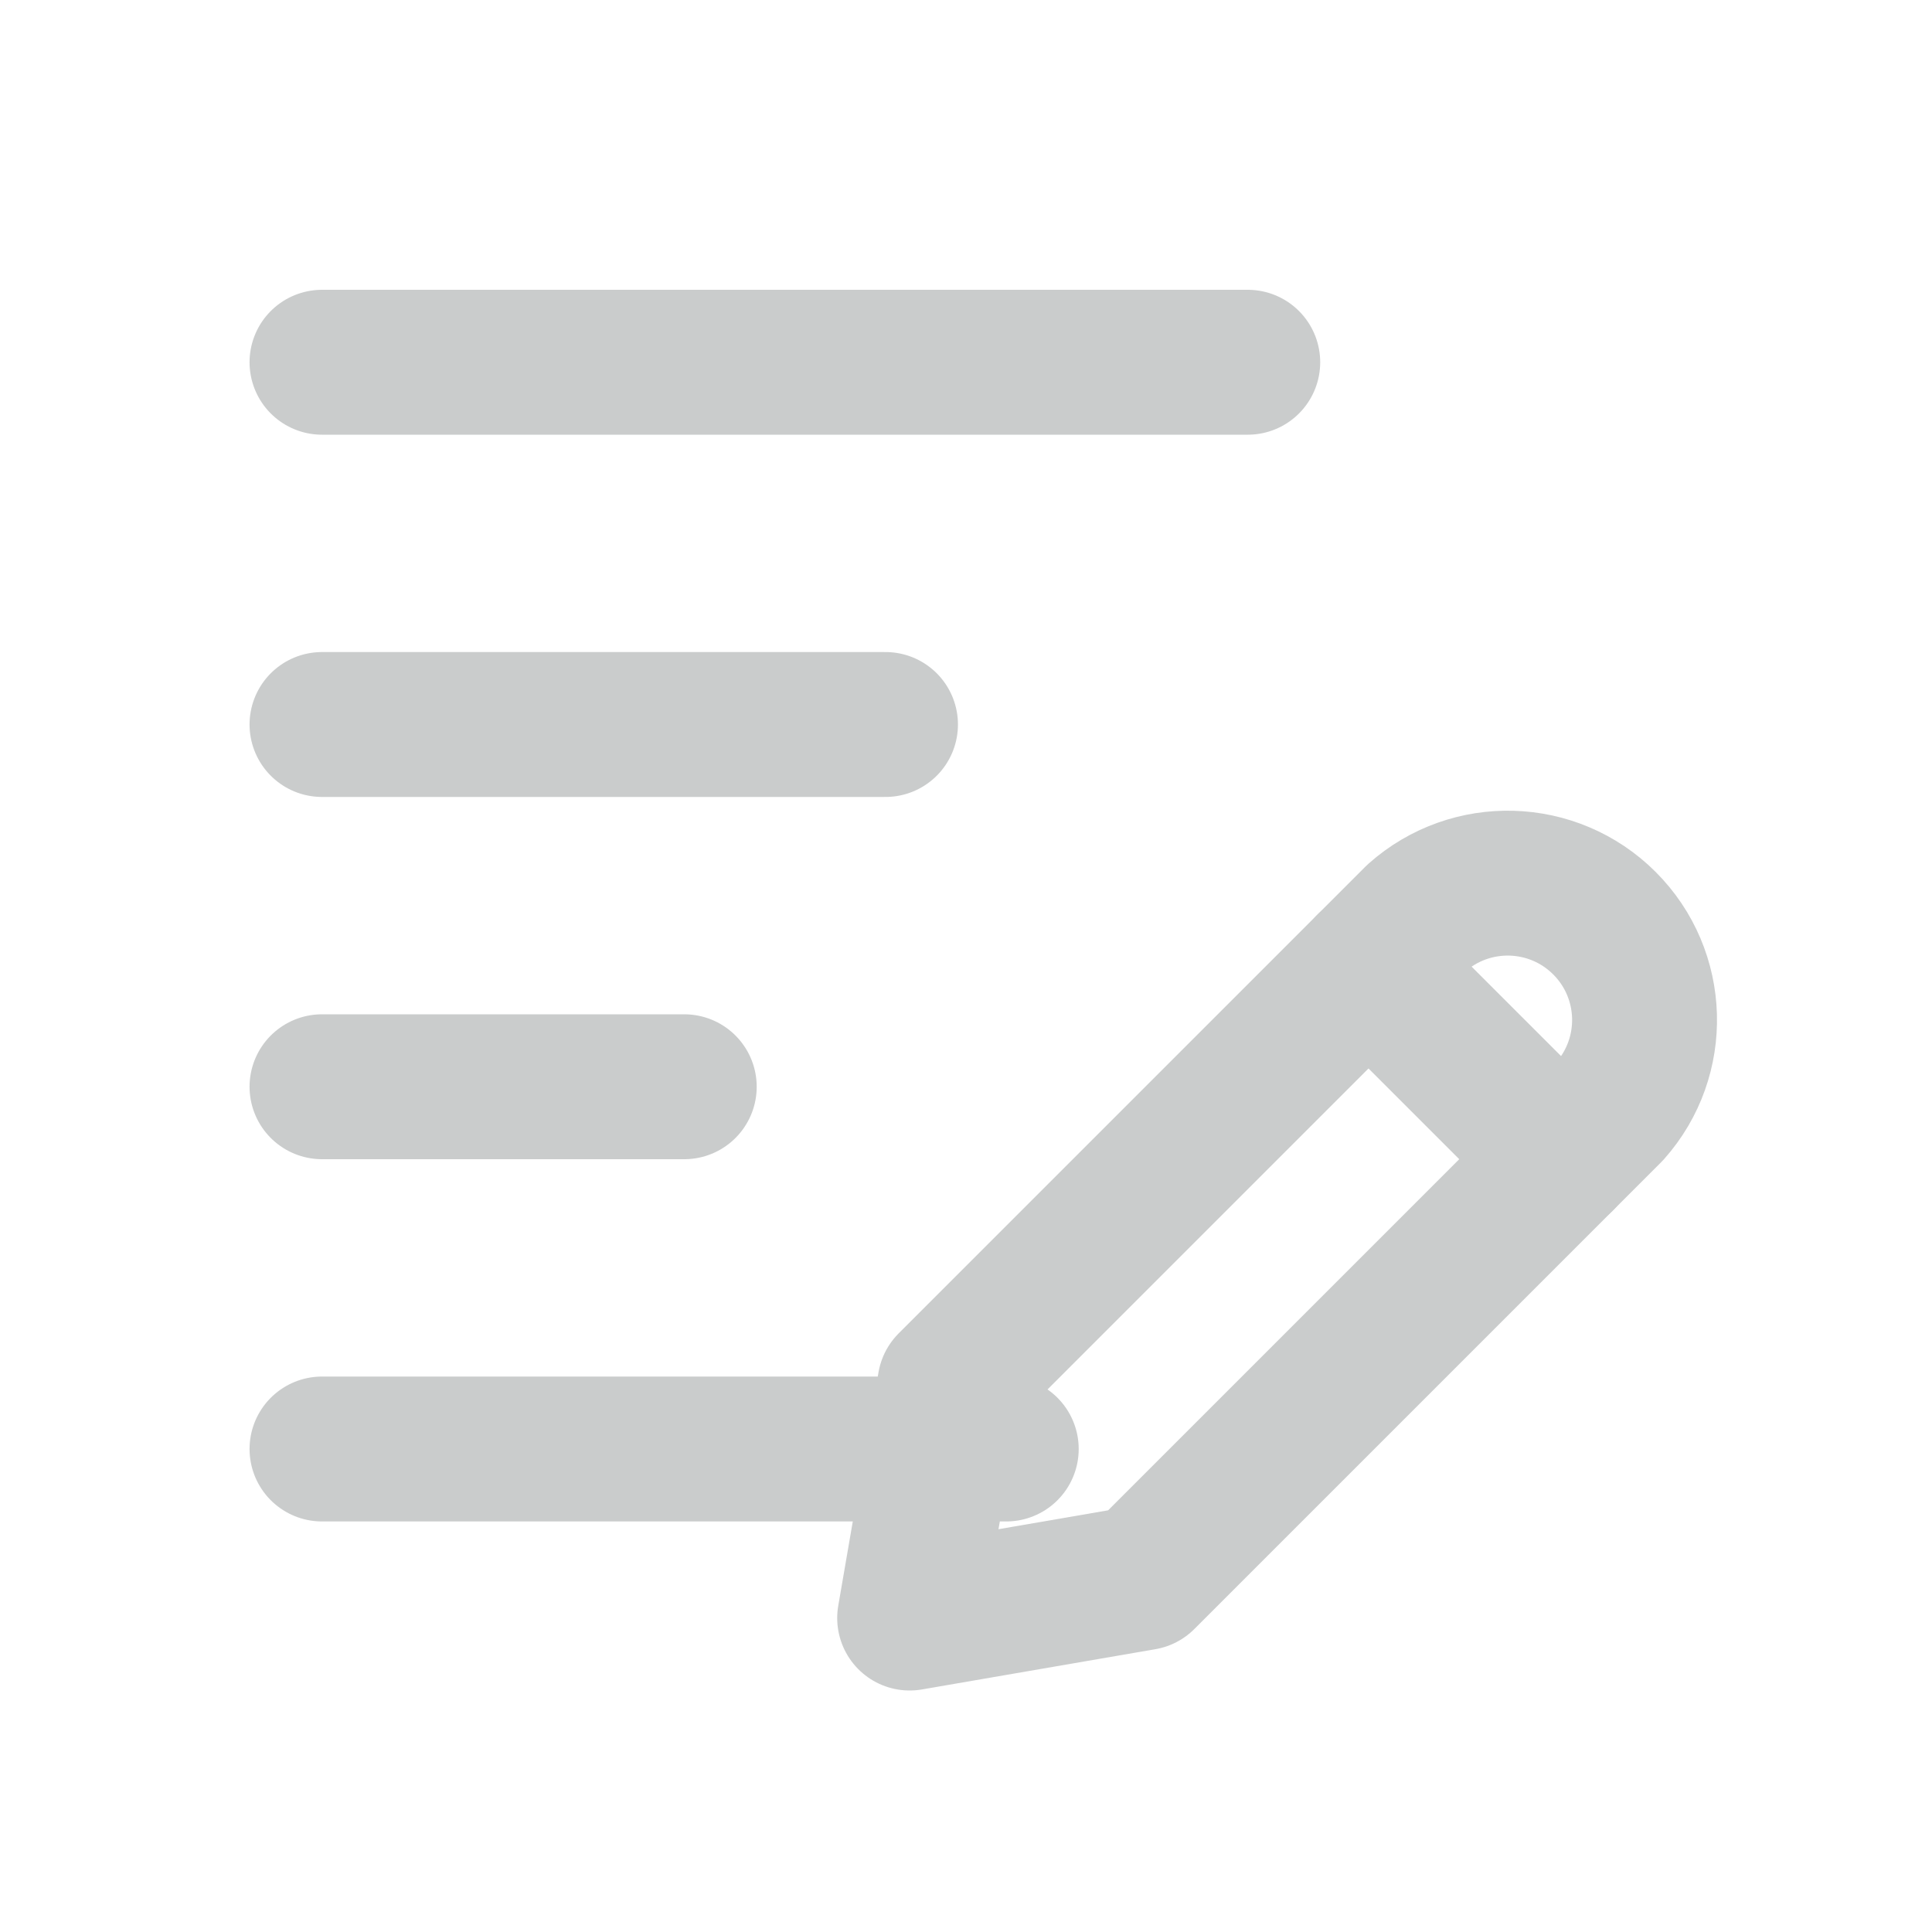
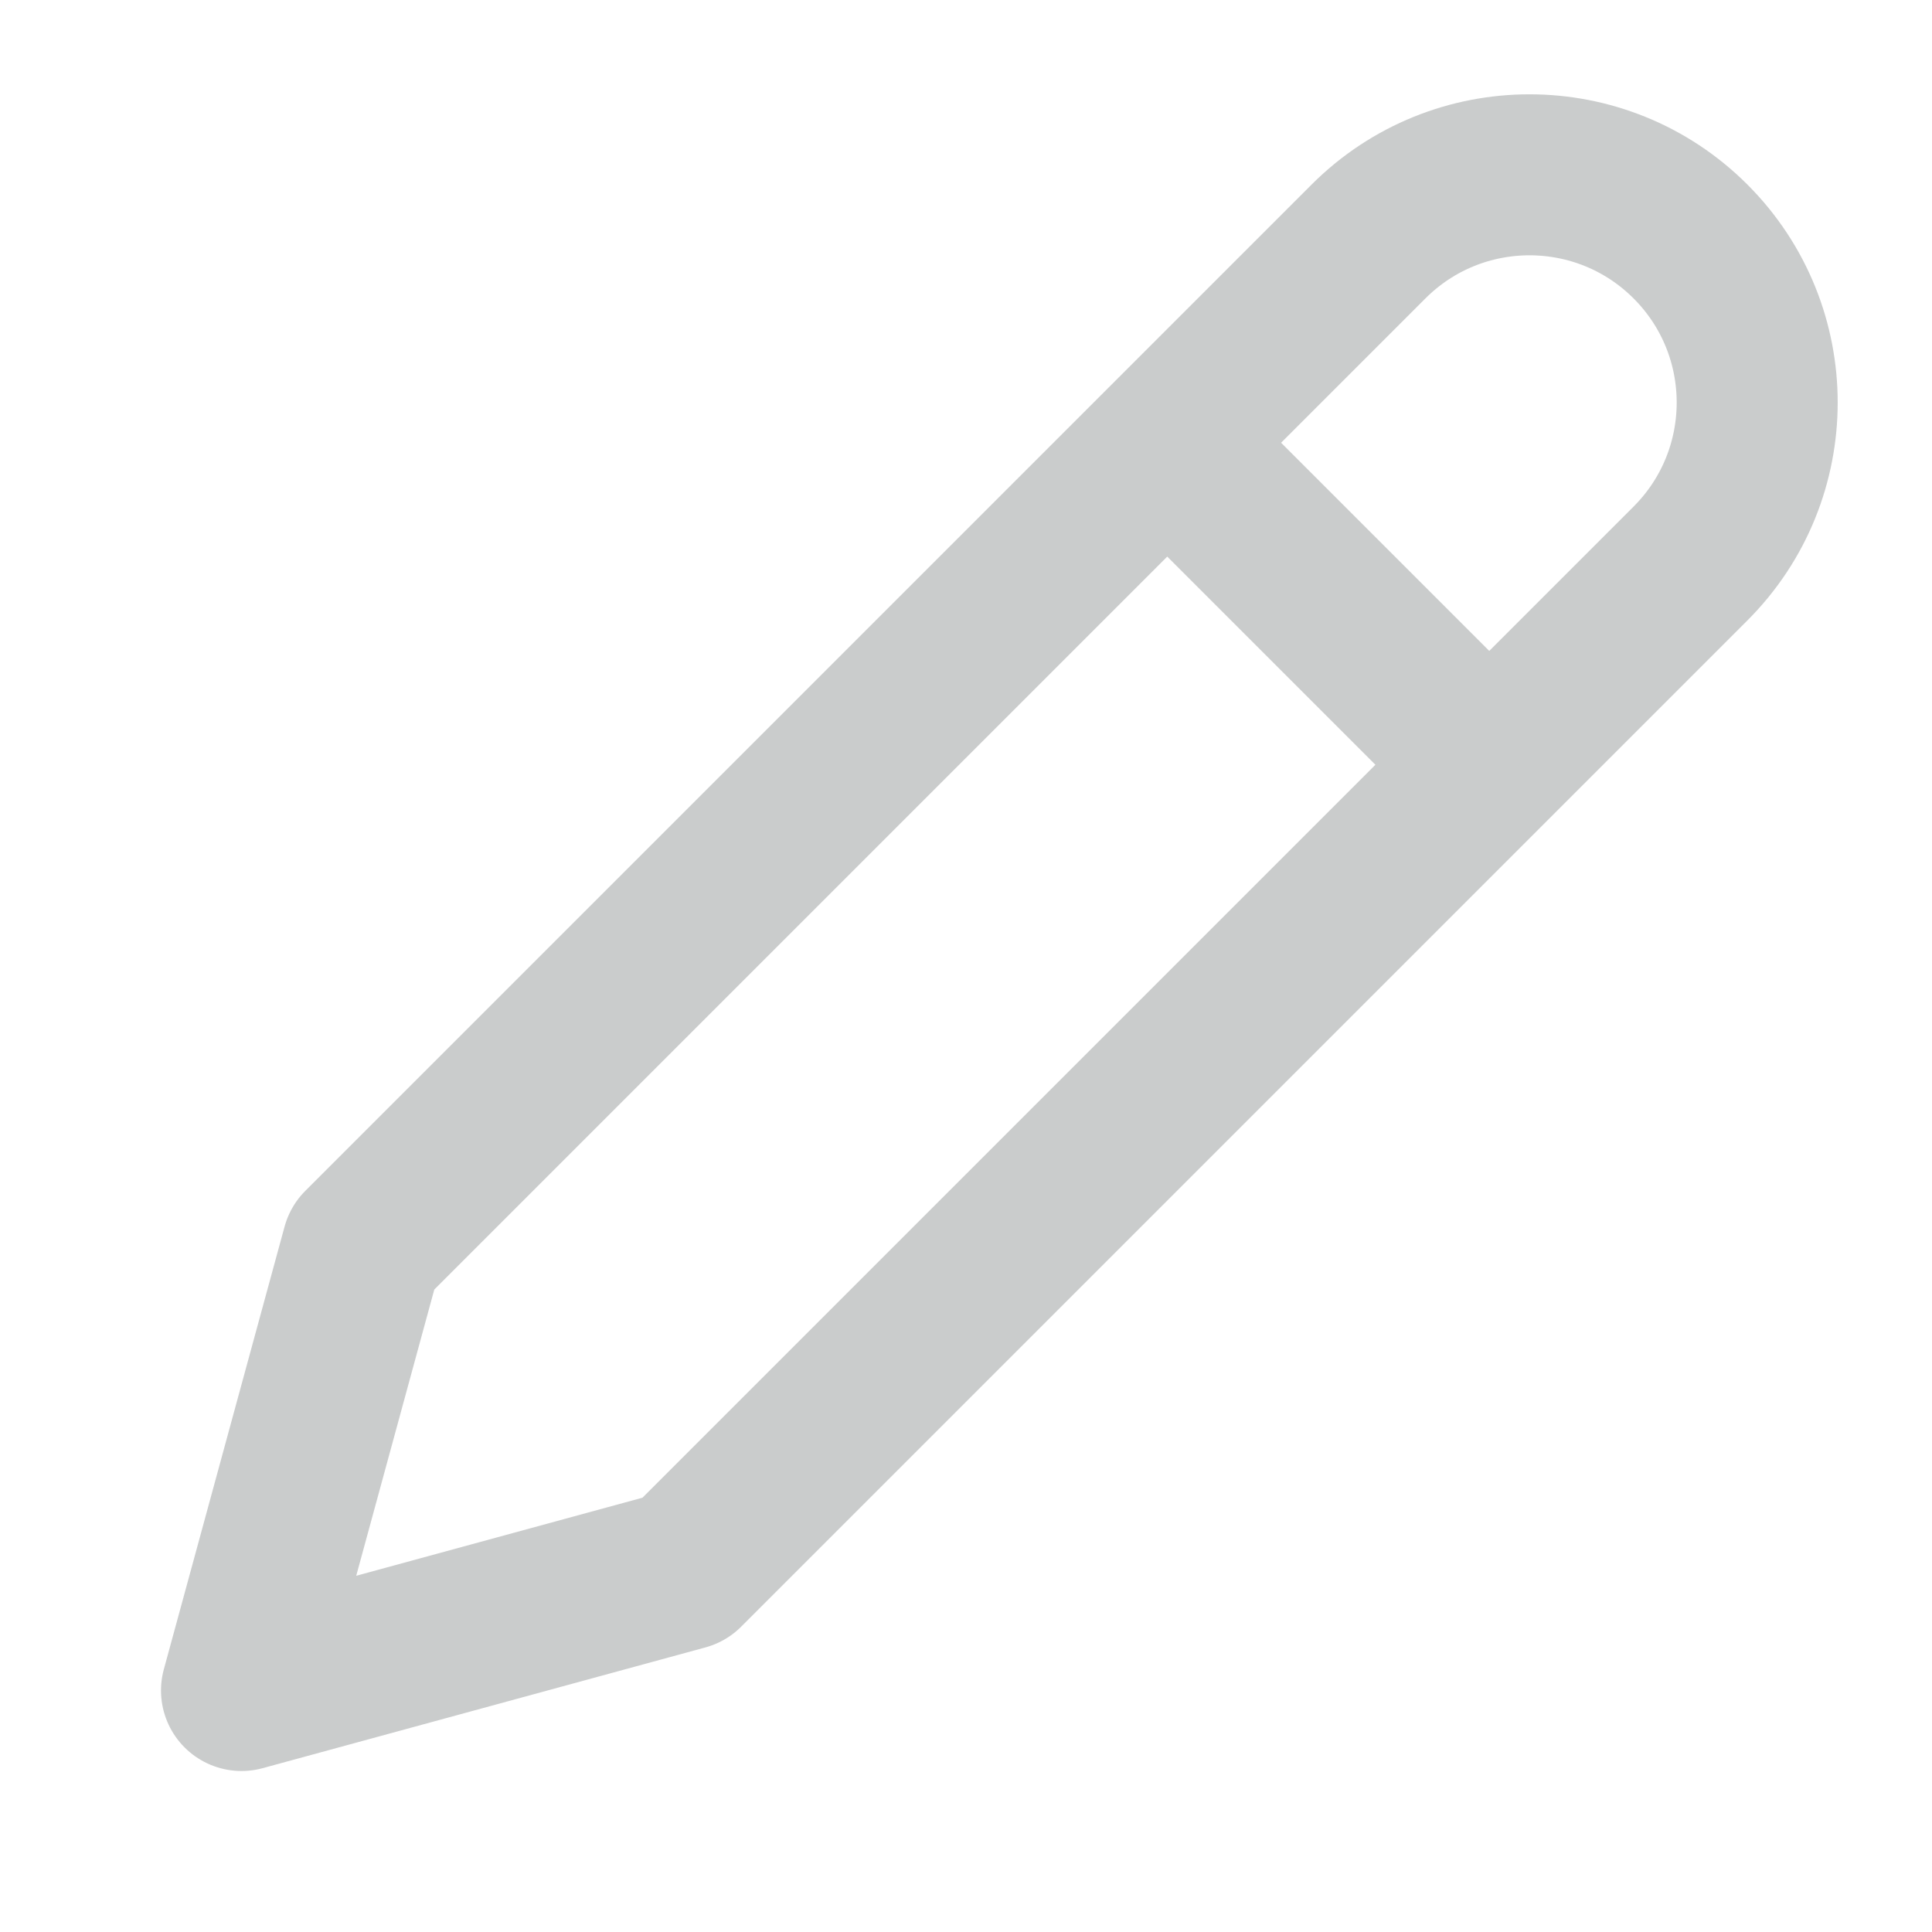
- <svg xmlns="http://www.w3.org/2000/svg" viewBox="0 0 24 24" fill="none" stroke="#cacccc" stroke-width="1.8" stroke-linecap="round" stroke-linejoin="round" aria-hidden="true">
-   <path d="M4 4.5 H15.5" />
-   <path d="M4 9 H11" />
-   <path d="M4 13.5 H8.5" />
-   <path d="M4 18 H12.5" />
-   <path d="M14.2 19.6 20 13.8 a1.7 1.7 0 0 0 -2.4 -2.4 L11.8 17.2 l-0.5 2.9 2.9 -0.5 Z" />
-   <path d="M17.0 12.0 19.4 14.4" />
+ <svg xmlns="http://www.w3.org/2000/svg" viewBox="0 0 24 24" fill="none" stroke="#cacccc" stroke-width="2" stroke-linecap="round" stroke-linejoin="round" aria-hidden="true">
+   <path d="M17 3 a2.8 2.8 0 1 1 4 4 L8.5 19.5 L3 21 l1.5 -5.5 Z" />
+   <path d="M15 6 l3 3" />
</svg>
